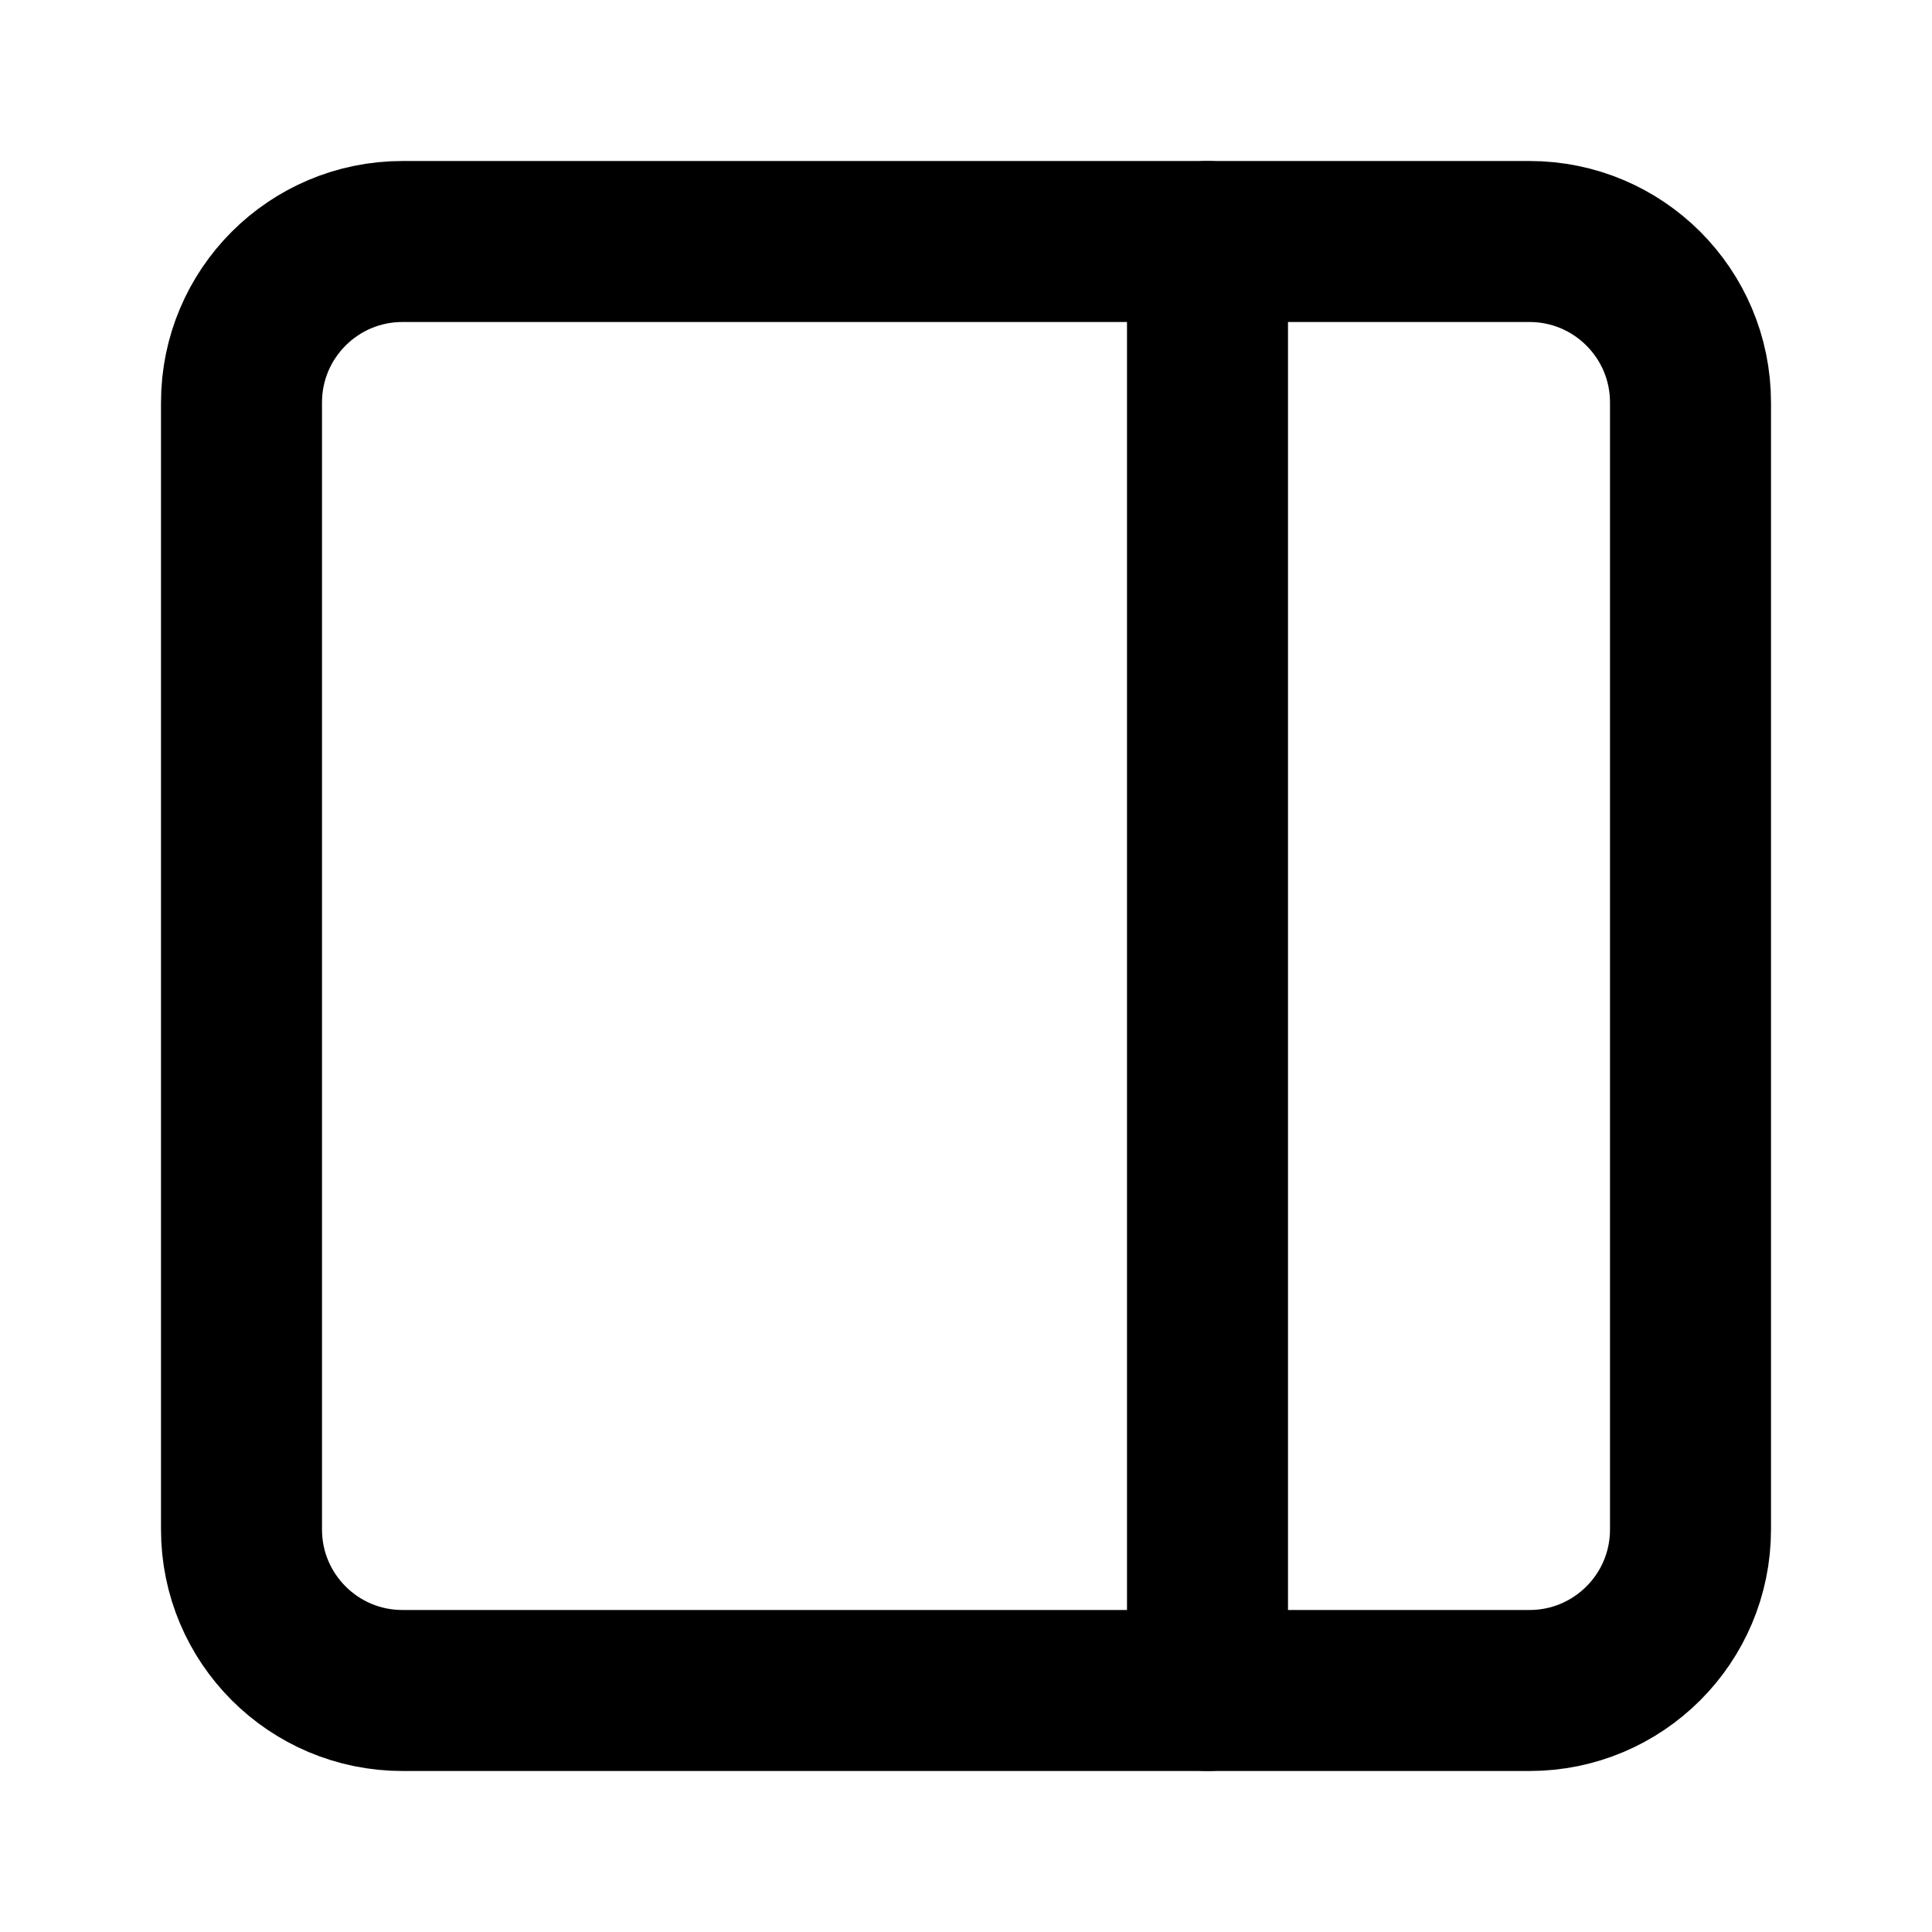
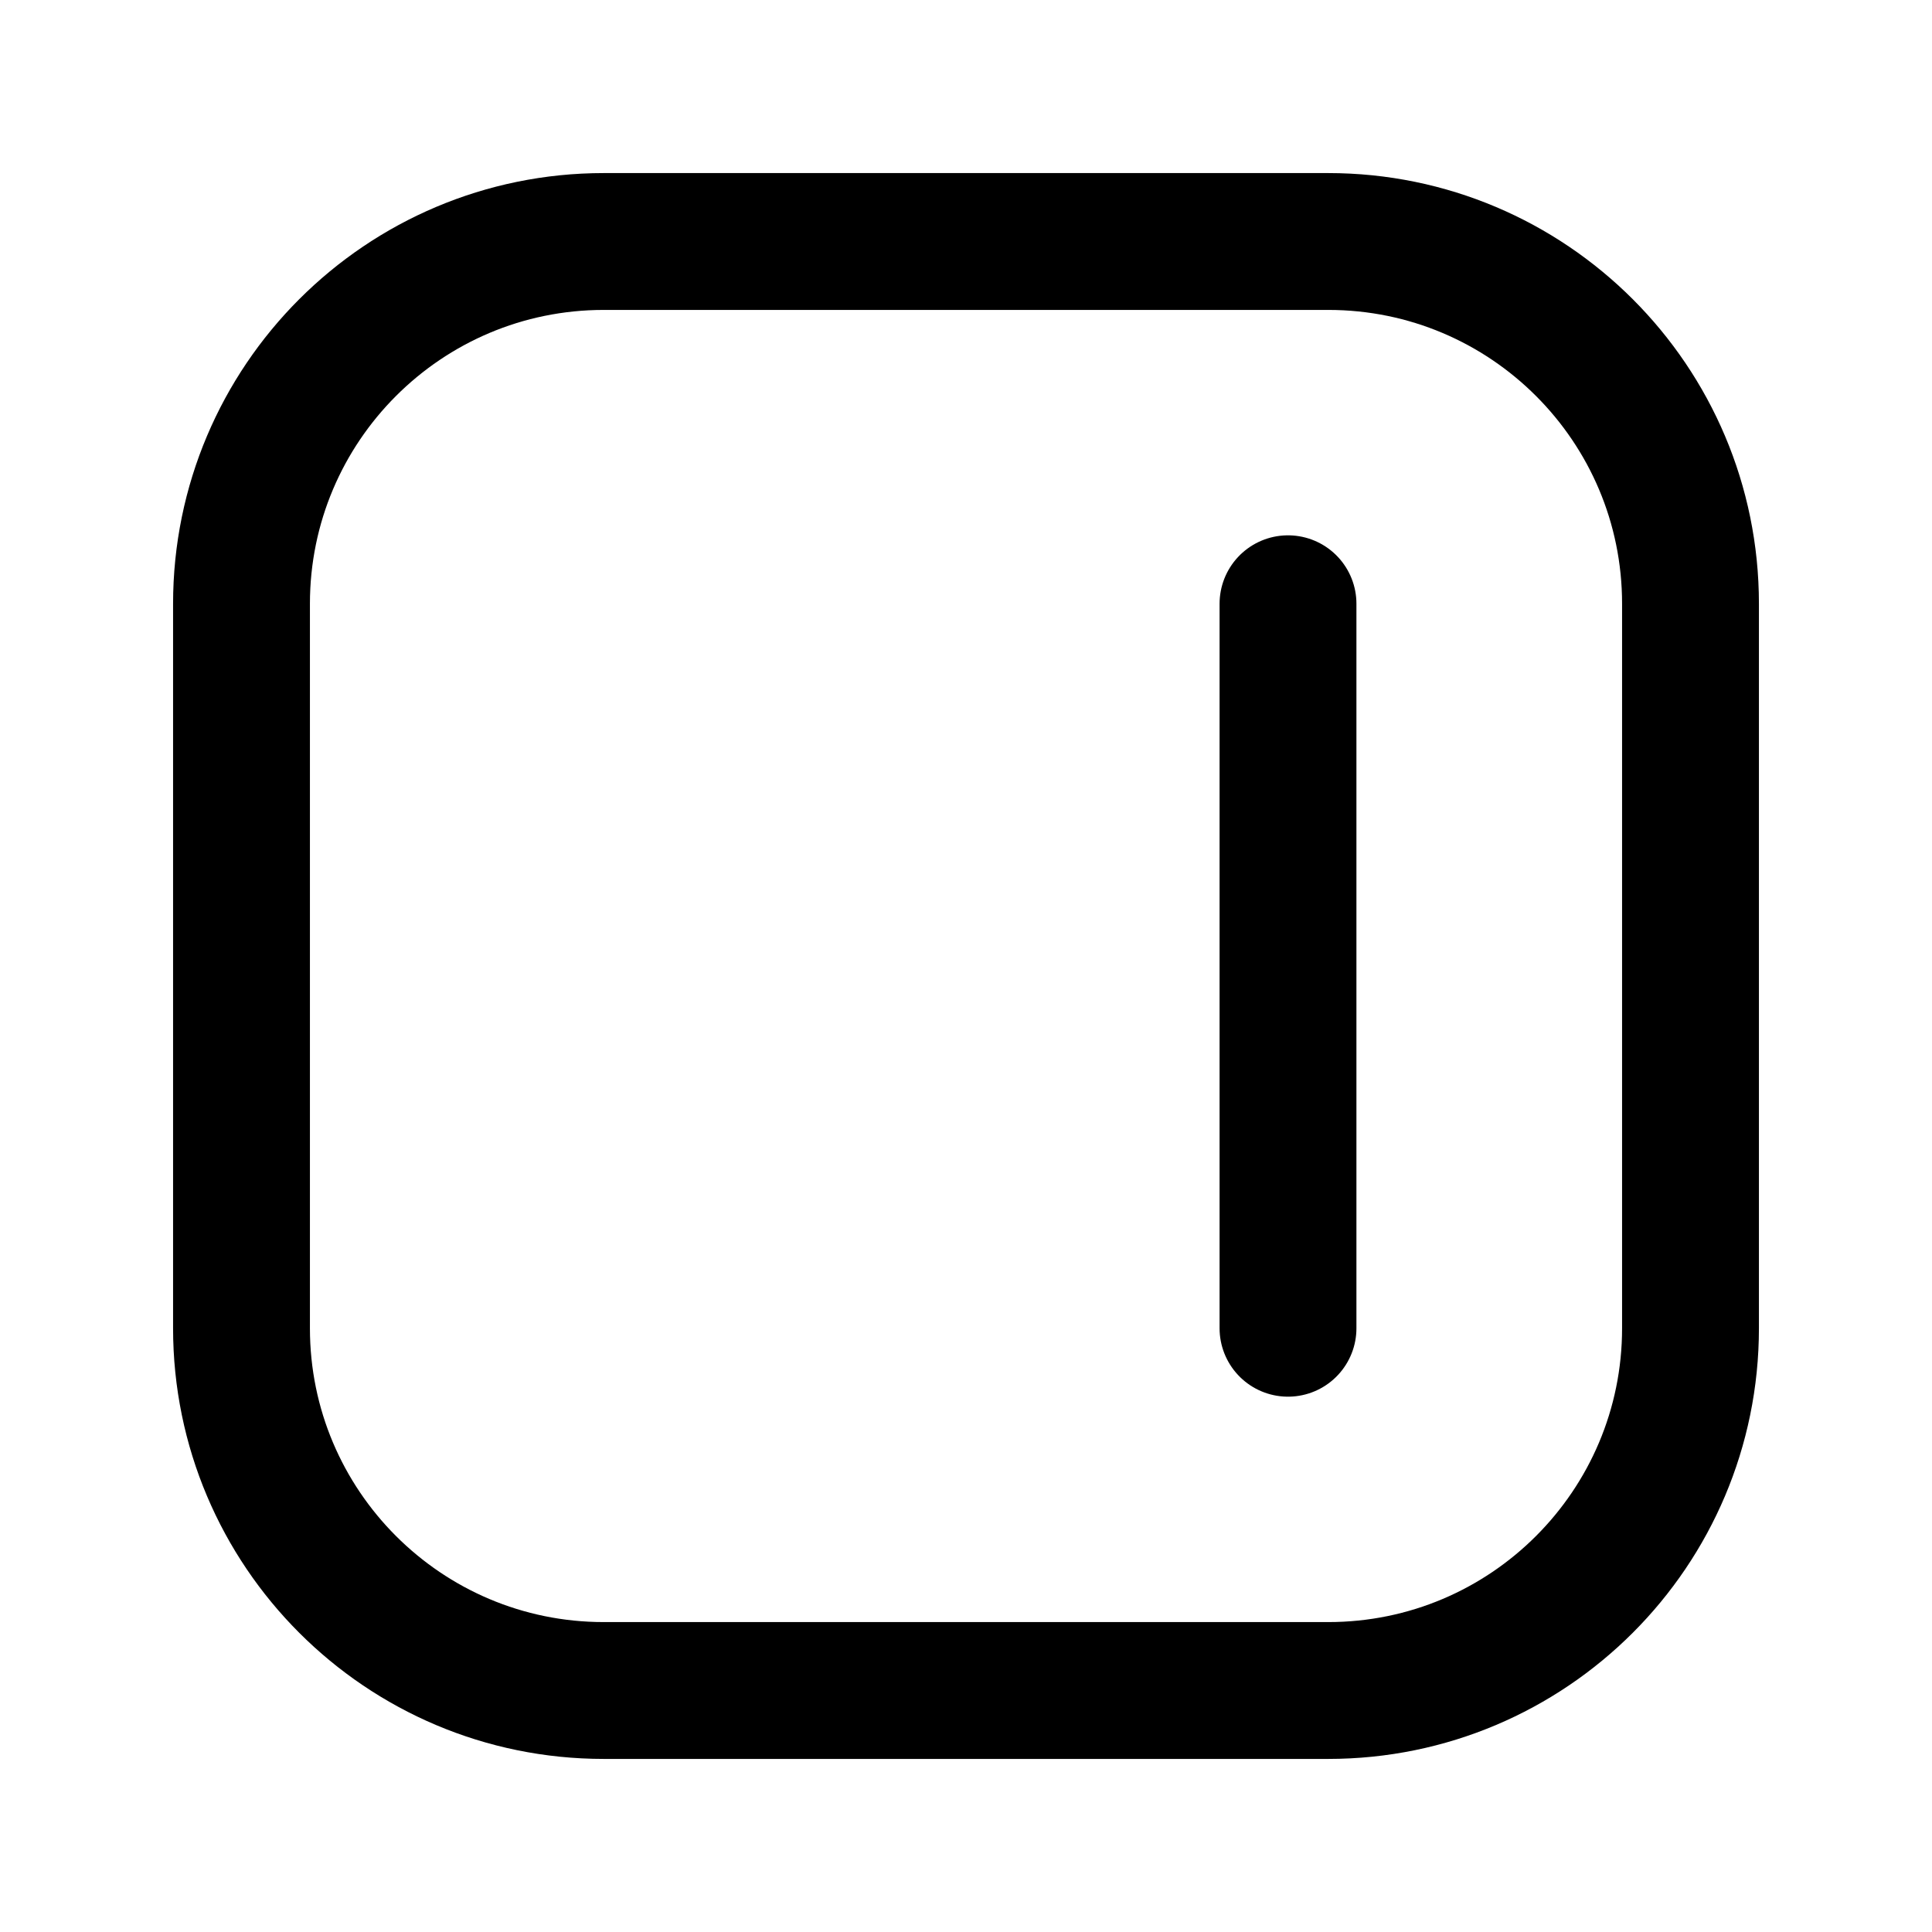
- <svg xmlns="http://www.w3.org/2000/svg" viewBox="0 0 24 24" fill="none" stroke="currentColor" stroke-width="2" stroke-linecap="round" stroke-linejoin="round">
-   <rect width="18" height="18" x="3" y="3" rx="2" />
-   <path d="M15 3v18" />
+ <svg xmlns="http://www.w3.org/2000/svg" viewBox="0 0 24 24" fill="none" stroke="currentColor" stroke-width="1.7" stroke-linecap="round" stroke-linejoin="round">
+   <rect x="3" y="3" width="18" height="18" rx="4.5" />
+   <path d="M16 7.5v9" />
</svg>
